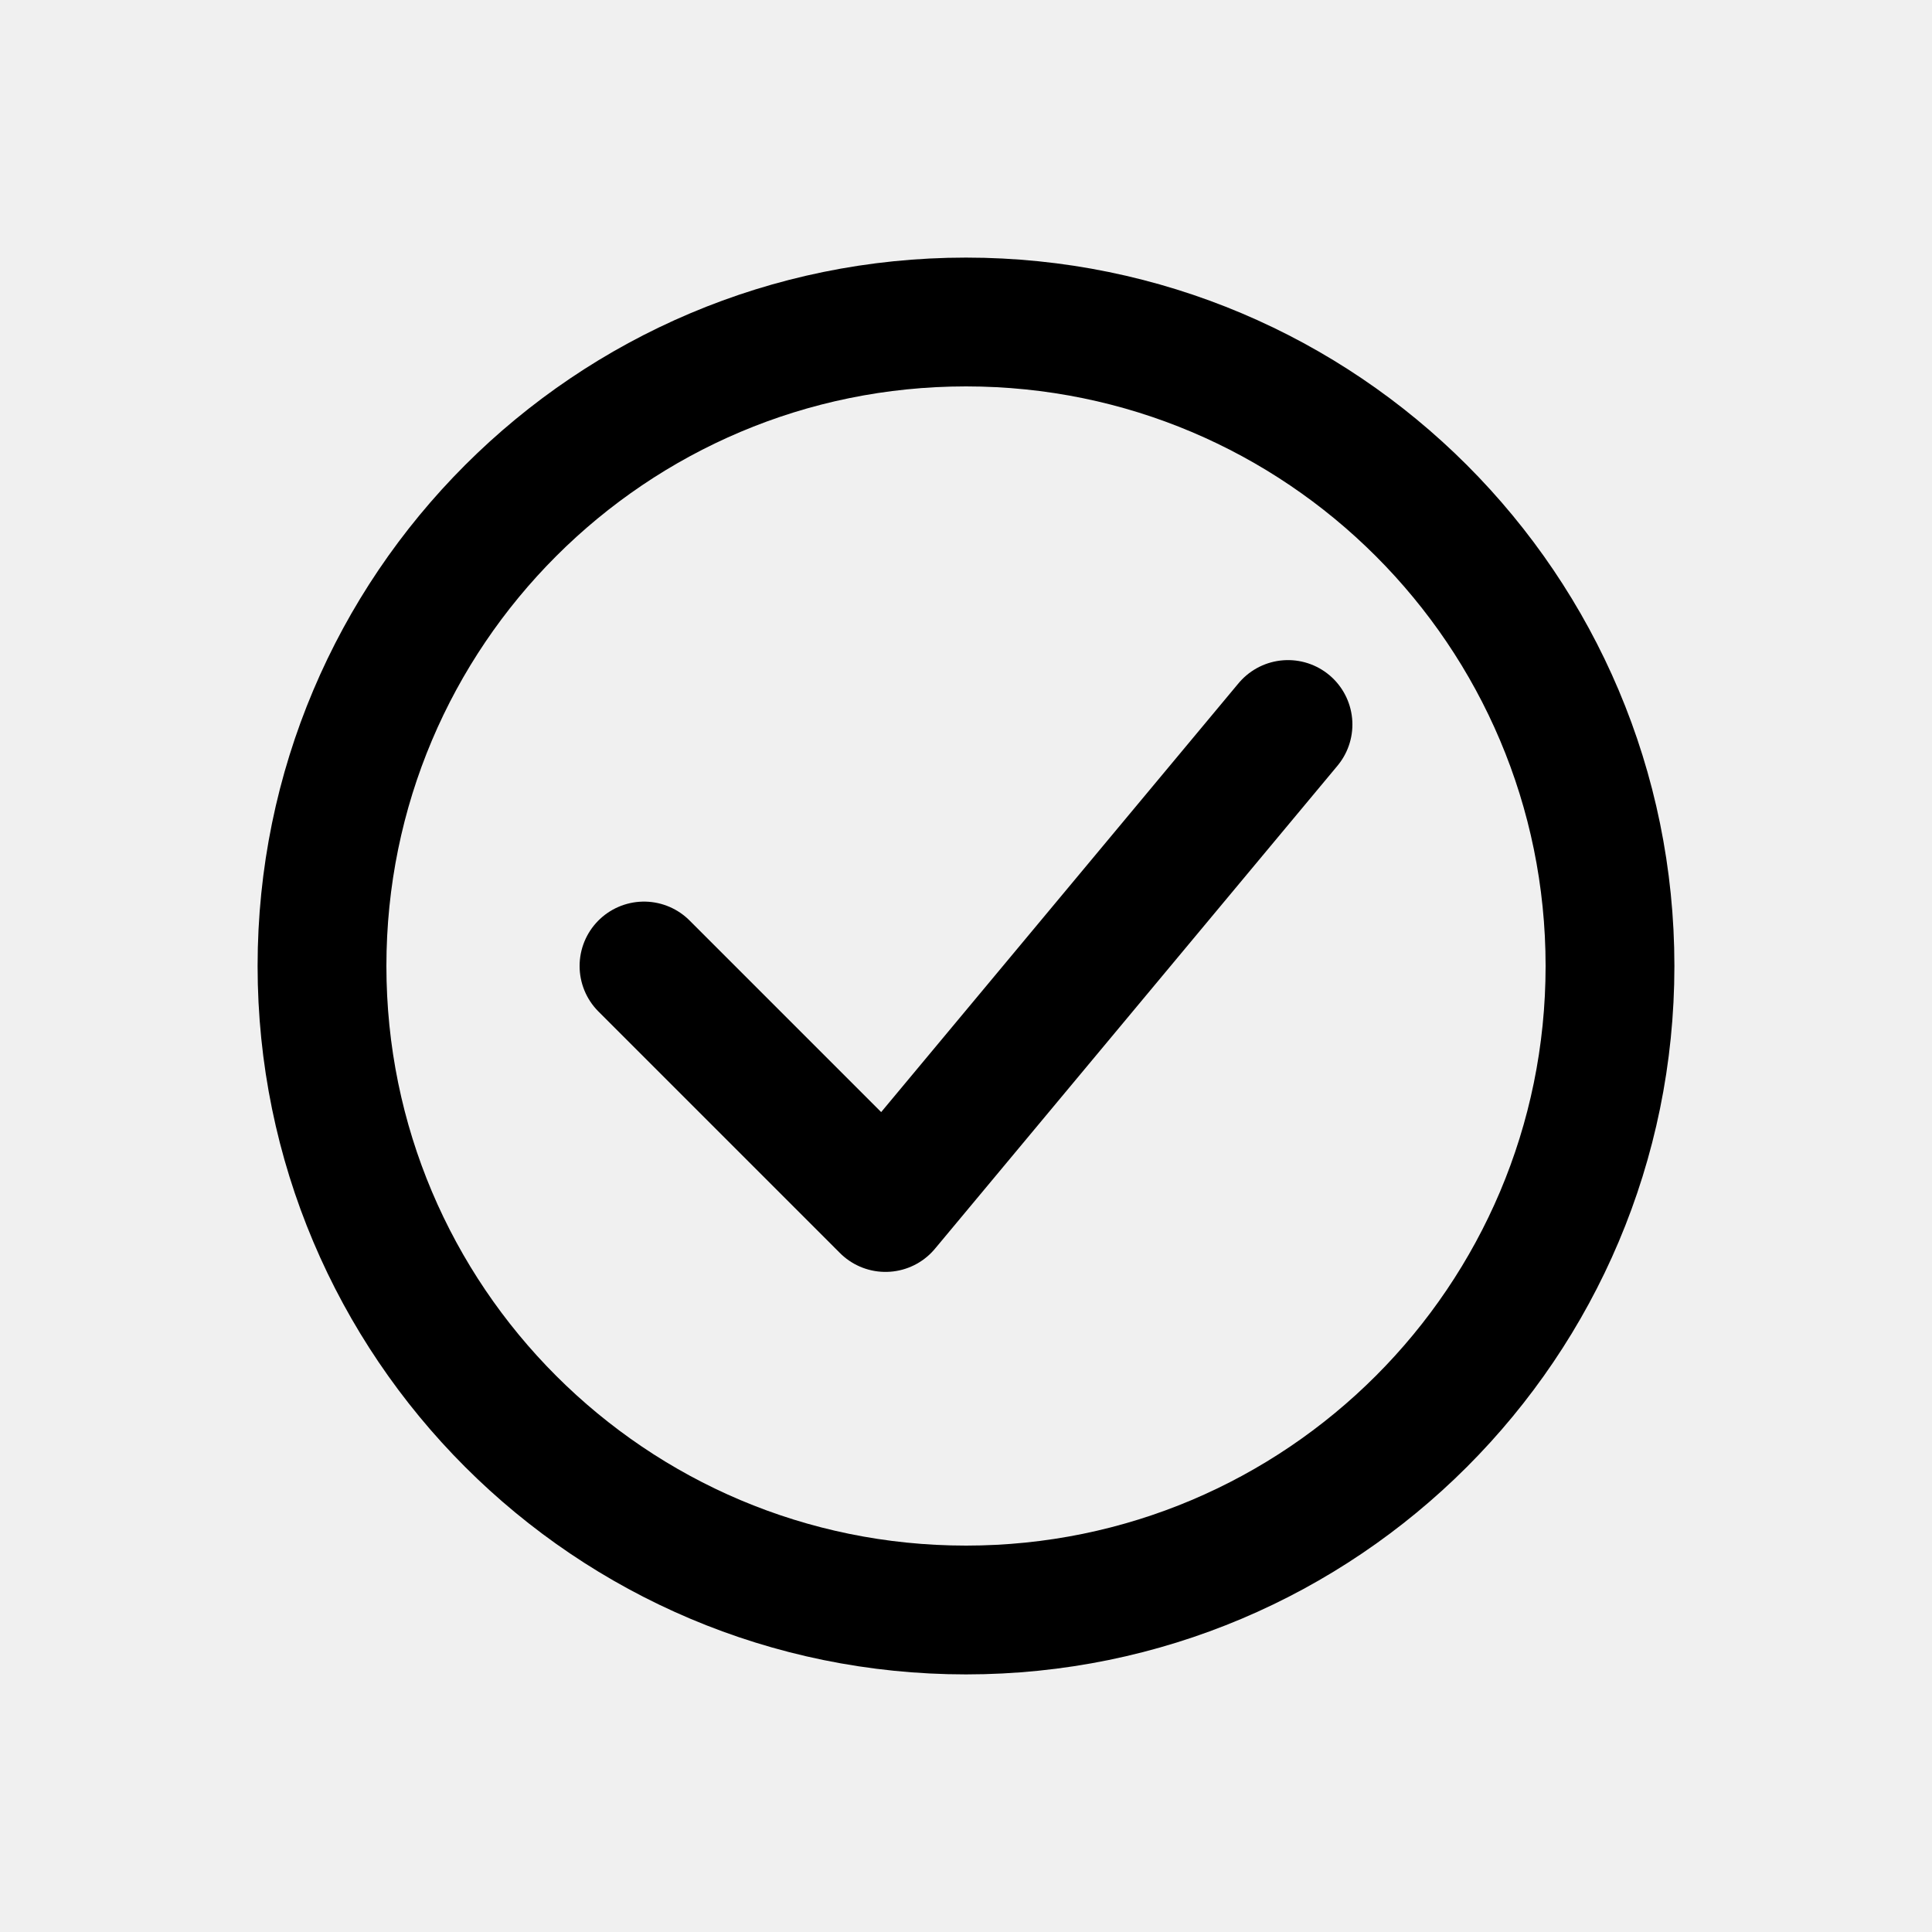
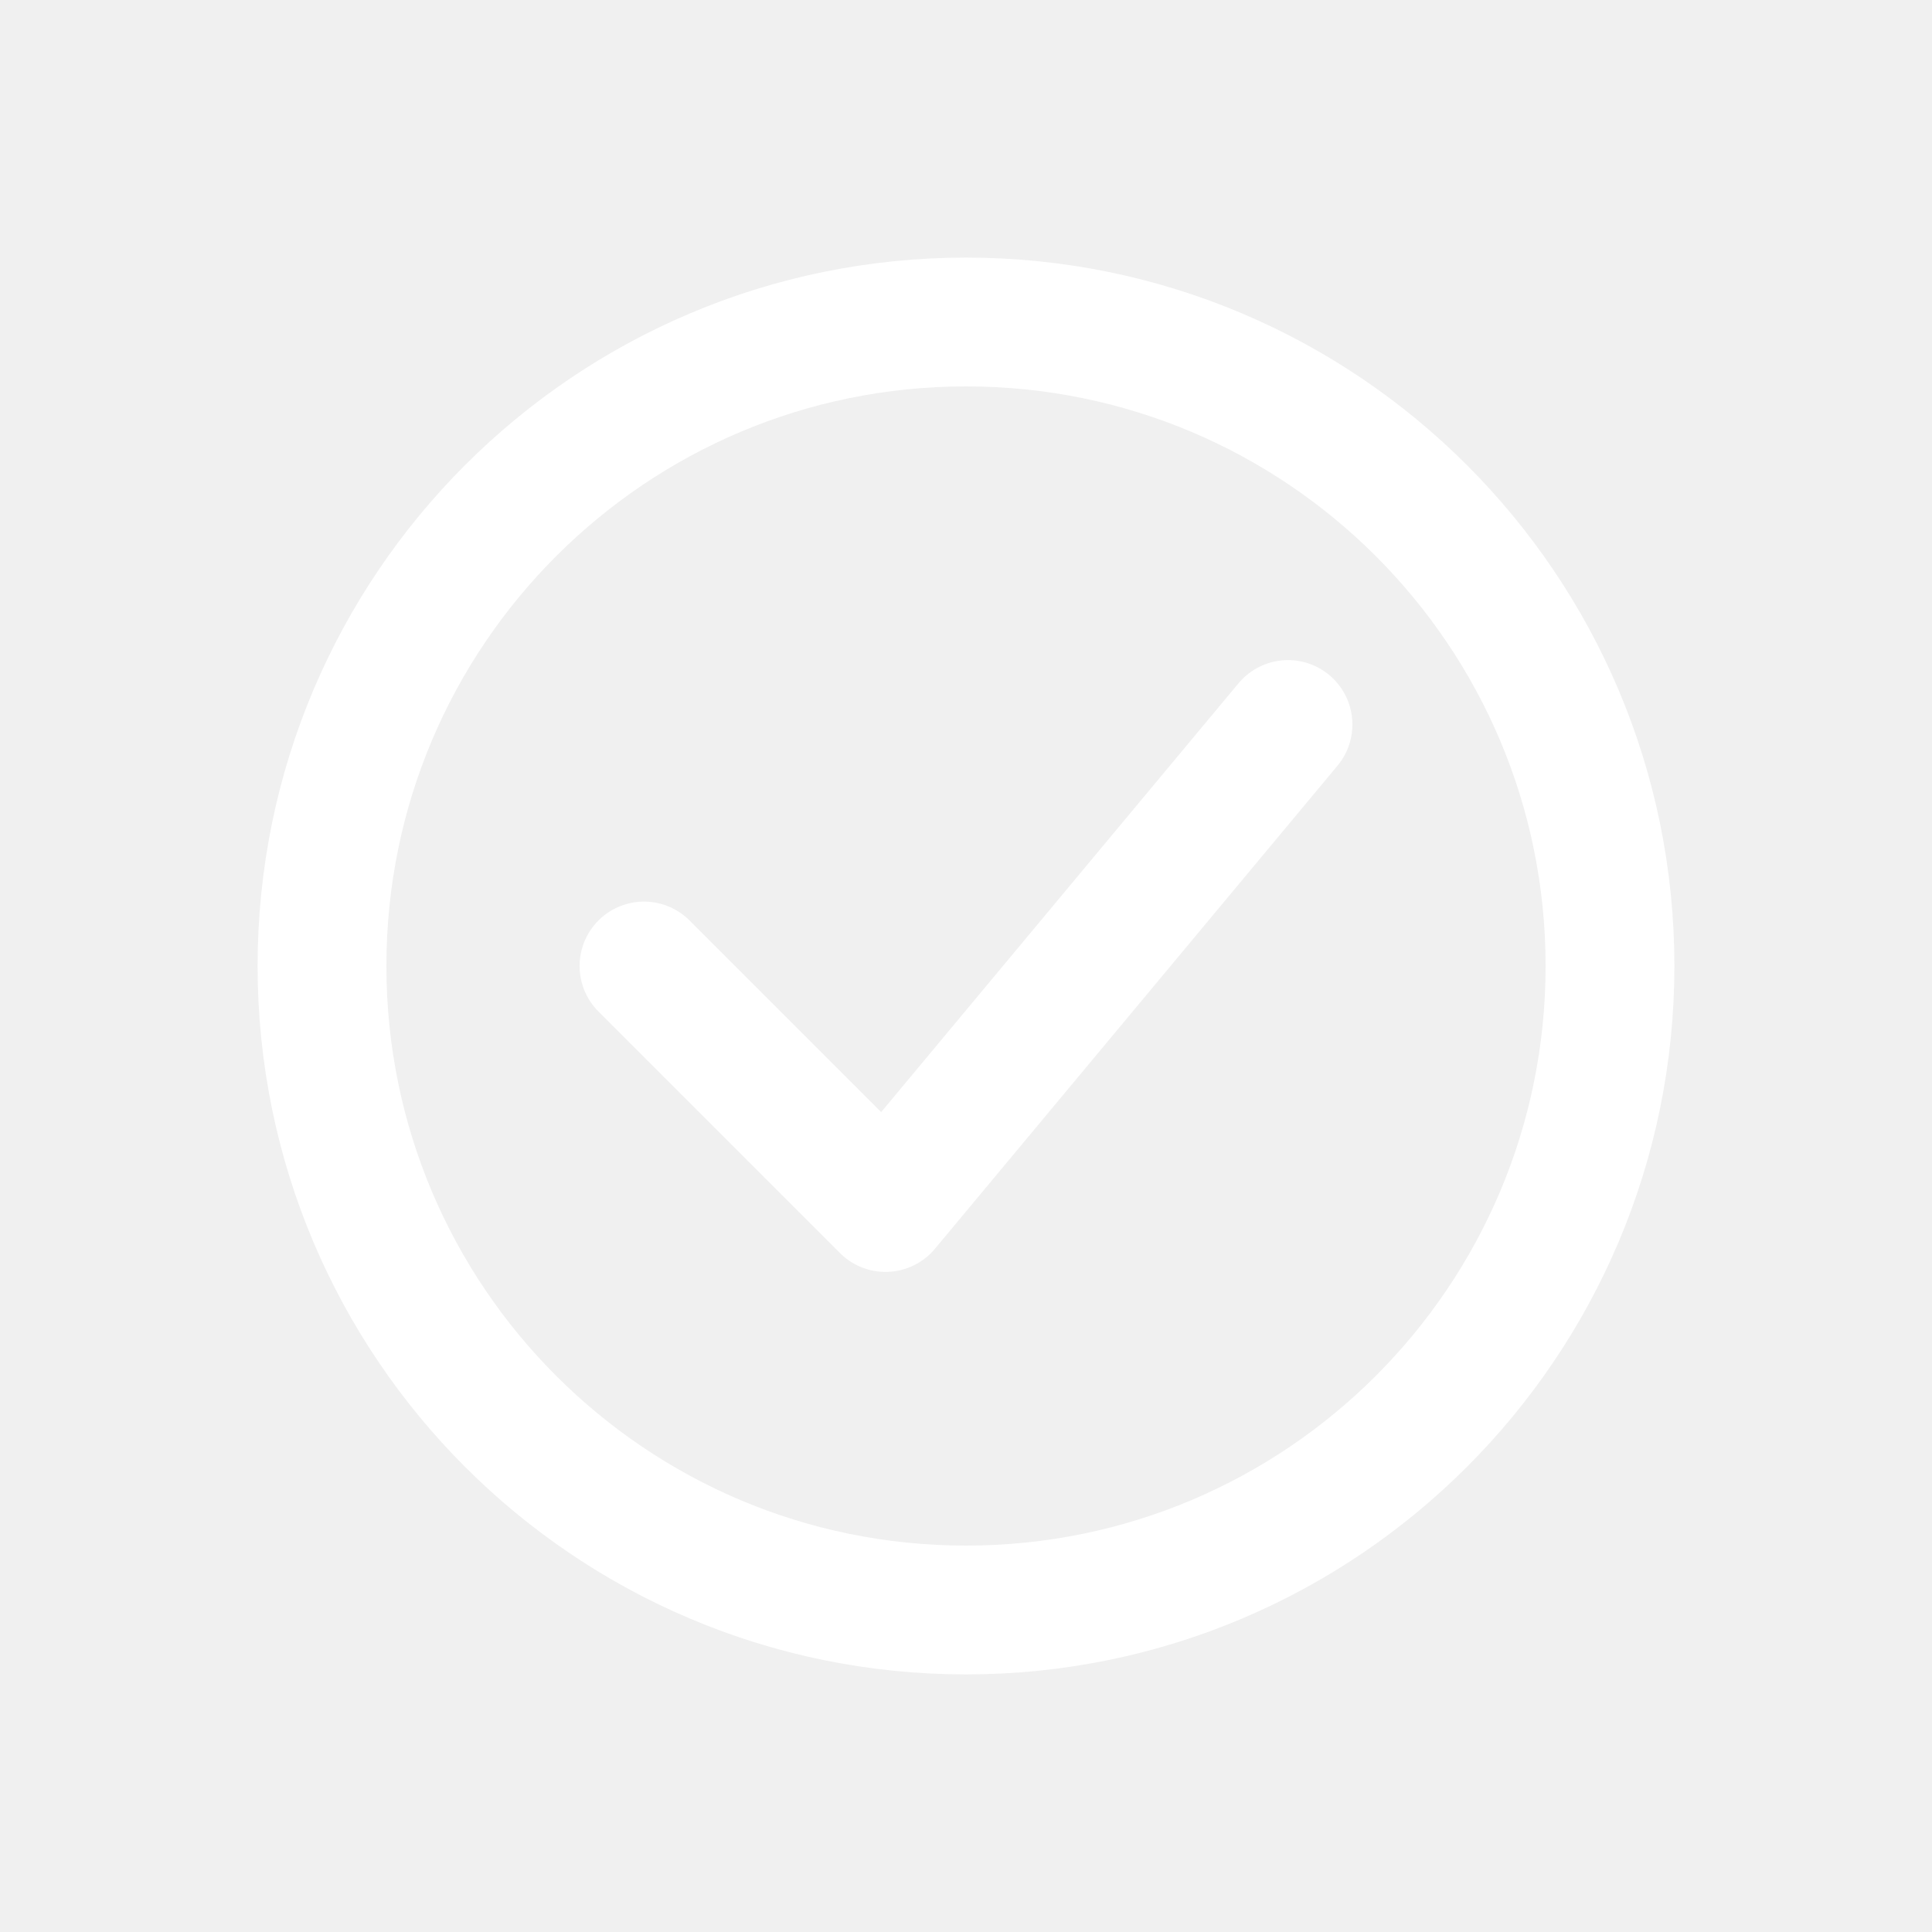
- <svg xmlns="http://www.w3.org/2000/svg" width="24" height="24" viewBox="0 0 24 24" fill="none" stroke="currentColor" stroke-width="1.6" stroke-linecap="round" stroke-linejoin="round">
+ <svg xmlns="http://www.w3.org/2000/svg" width="24" height="24" viewBox="0 0 24 24" fill="none" stroke="#ffffff" stroke-width="1.6" stroke-linecap="round" stroke-linejoin="round">
  <circle cx="12" cy="12" r="8" />
  <polyline points="8,12 11,15 16,9" />
</svg>
